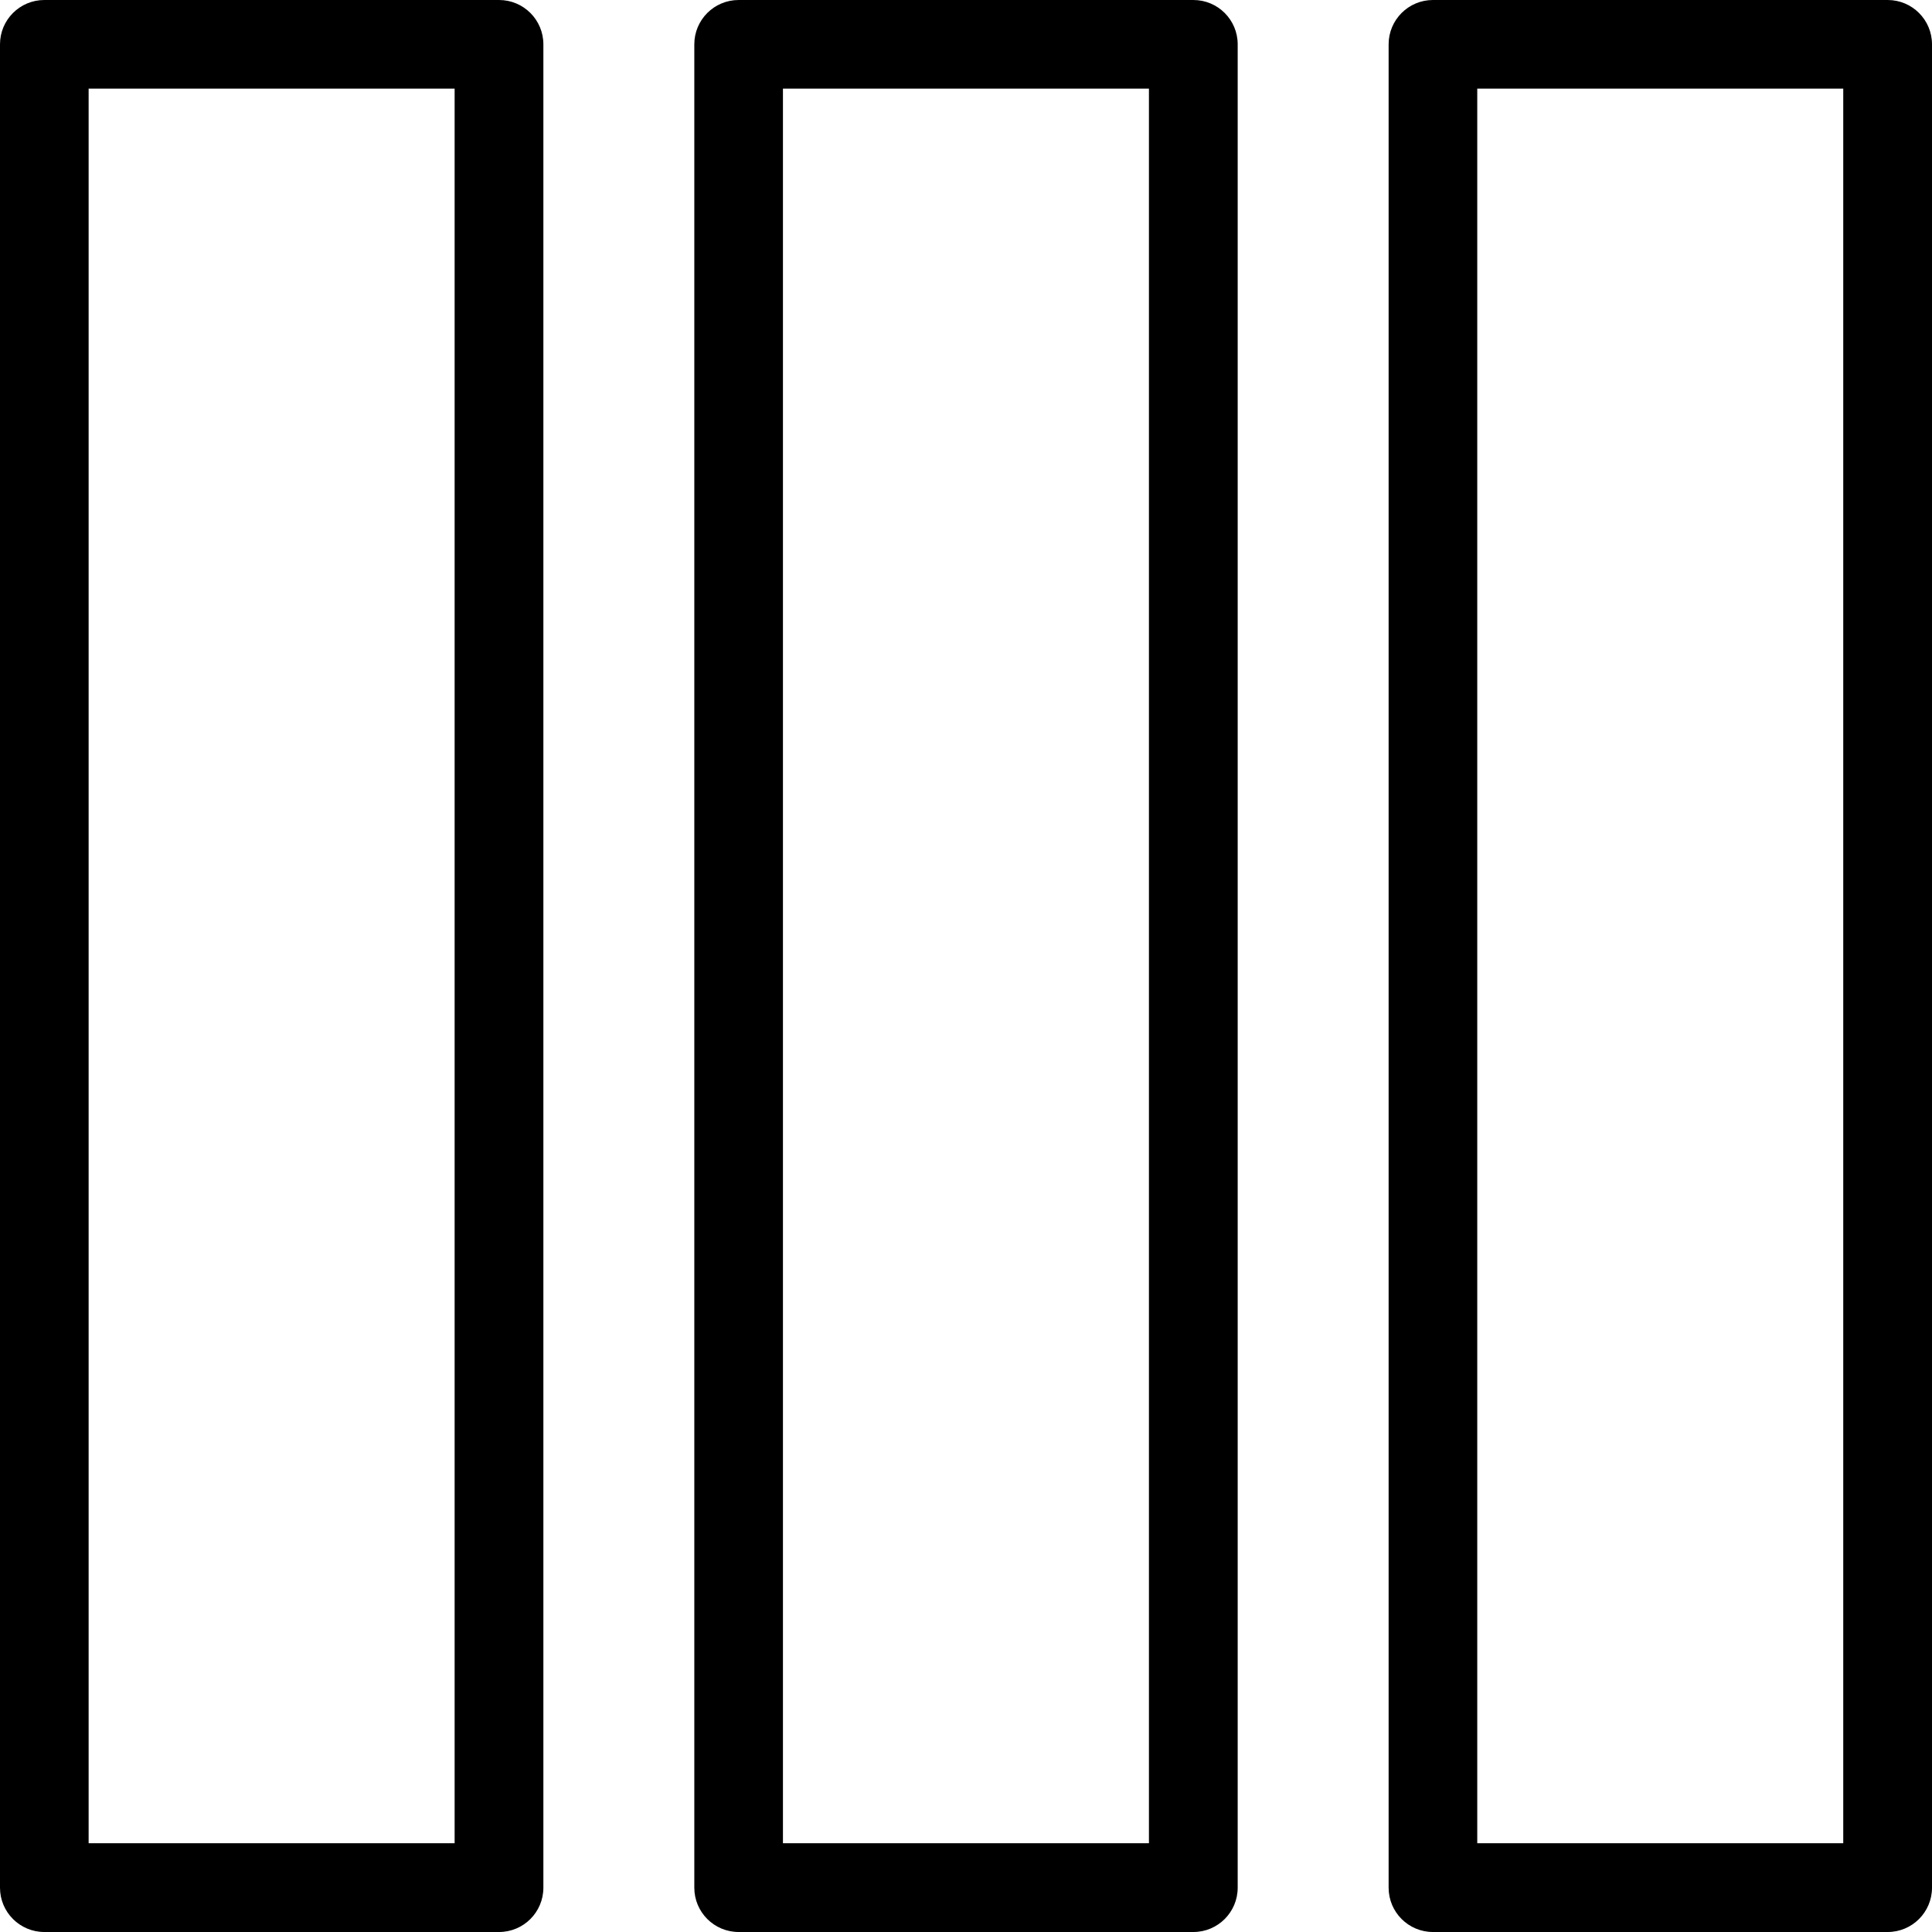
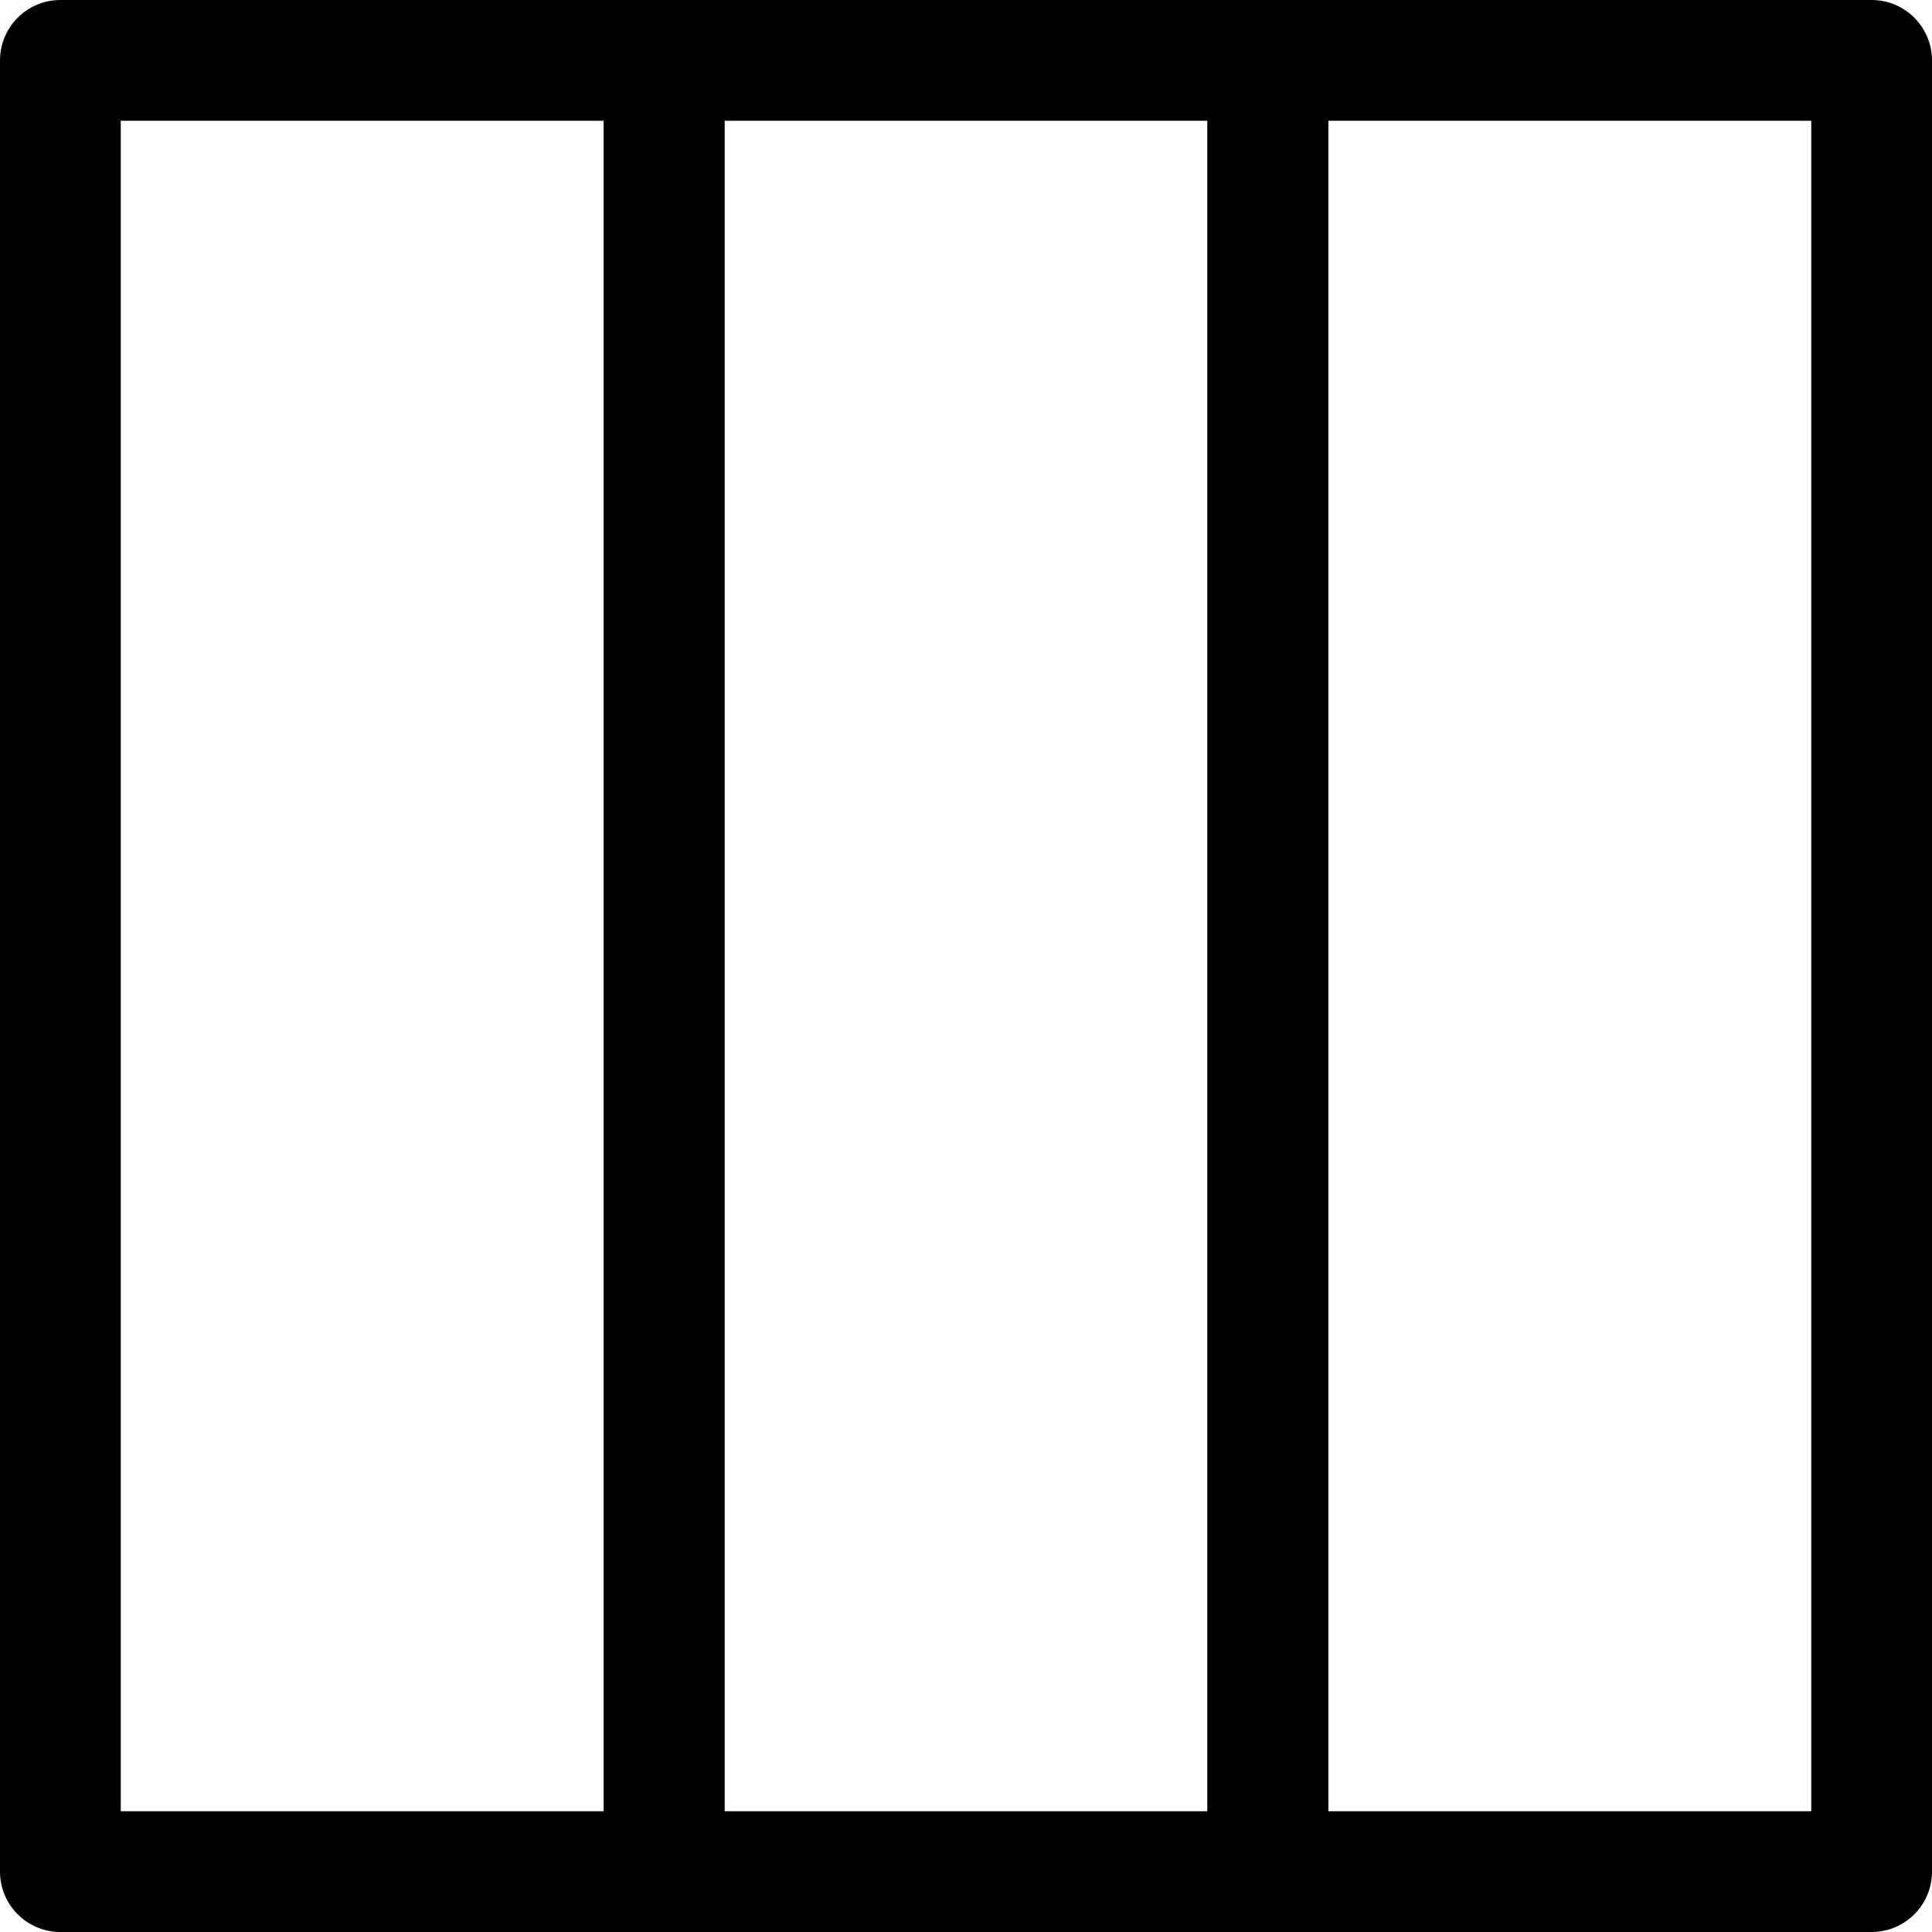
- <svg xmlns="http://www.w3.org/2000/svg" xml:space="preserve" style="enable-background:new 0 0 16 16;" viewBox="0 0 16 16" y="0px" x="0px" id="Layer_1" version="1.1">
+ <svg xmlns="http://www.w3.org/2000/svg" version="1.1" id="Layer_1" x="0px" y="0px" viewBox="0 0 16 16" style="enable-background:new 0 0 16 16;" xml:space="preserve">
  <defs id="defs4316" />
-   <path id="rect4860-3" d="M 6.117,0 A 0.367,0.367 0 0 0 5.75,0.367 l 0,15.266 A 0.367,0.367 0 0 0 6.117,16 l 3.766,0 A 0.367,0.367 0 0 0 10.25,15.633 l 0,-15.266 A 0.367,0.367 0 0 0 9.883,0 l -3.766,0 z m 0.367,0.734 3.031,0 0,14.531 -3.031,0 0,-14.531 z" style="color:#000000;font-style:normal;font-variant:normal;font-weight:normal;font-stretch:normal;font-size:medium;line-height:normal;font-family:sans-serif;text-indent:0;text-align:start;text-decoration:none;text-decoration-line:none;text-decoration-style:solid;text-decoration-color:#000000;letter-spacing:normal;word-spacing:normal;text-transform:none;direction:ltr;block-progression:tb;writing-mode:lr-tb;baseline-shift:baseline;text-anchor:start;white-space:normal;clip-rule:nonzero;display:inline;overflow:visible;visibility:visible;opacity:1;isolation:auto;mix-blend-mode:normal;color-interpolation:sRGB;color-interpolation-filters:linearRGB;solid-color:#000000;solid-opacity:1;fill:#000000;fill-opacity:1;fill-rule:nonzero;stroke:none;stroke-width:0.734;stroke-linecap:butt;stroke-linejoin:round;stroke-miterlimit:4;stroke-dasharray:none;stroke-dashoffset:0;stroke-opacity:1;color-rendering:auto;image-rendering:auto;shape-rendering:auto;text-rendering:auto;enable-background:accumulate" />
-   <path id="rect4860-3-7" d="M 11.867,0 A 0.367,0.367 0 0 0 11.5,0.367 l 0,15.266 A 0.367,0.367 0 0 0 11.867,16 l 3.766,0 A 0.367,0.367 0 0 0 16,15.633 L 16,0.367 A 0.367,0.367 0 0 0 15.633,0 l -3.766,0 z m 0.367,0.734 3.031,0 0,14.531 -3.031,0 0,-14.531 z" style="color:#000000;font-style:normal;font-variant:normal;font-weight:normal;font-stretch:normal;font-size:medium;line-height:normal;font-family:sans-serif;text-indent:0;text-align:start;text-decoration:none;text-decoration-line:none;text-decoration-style:solid;text-decoration-color:#000000;letter-spacing:normal;word-spacing:normal;text-transform:none;direction:ltr;block-progression:tb;writing-mode:lr-tb;baseline-shift:baseline;text-anchor:start;white-space:normal;clip-rule:nonzero;display:inline;overflow:visible;visibility:visible;opacity:1;isolation:auto;mix-blend-mode:normal;color-interpolation:sRGB;color-interpolation-filters:linearRGB;solid-color:#000000;solid-opacity:1;fill:#000000;fill-opacity:1;fill-rule:nonzero;stroke:none;stroke-width:0.734;stroke-linecap:butt;stroke-linejoin:round;stroke-miterlimit:4;stroke-dasharray:none;stroke-dashoffset:0;stroke-opacity:1;color-rendering:auto;image-rendering:auto;shape-rendering:auto;text-rendering:auto;enable-background:accumulate" />
-   <path id="rect4860-3-5" d="M 0.367,0 A 0.367,0.367 0 0 0 0,0.367 L 0,15.633 A 0.367,0.367 0 0 0 0.367,16 l 3.766,0 A 0.367,0.367 0 0 0 4.5,15.633 L 4.5,0.367 A 0.367,0.367 0 0 0 4.133,0 l -3.766,0 z m 0.367,0.734 3.031,0 0,14.531 -3.031,0 0,-14.531 z" style="color:#000000;font-style:normal;font-variant:normal;font-weight:normal;font-stretch:normal;font-size:medium;line-height:normal;font-family:sans-serif;text-indent:0;text-align:start;text-decoration:none;text-decoration-line:none;text-decoration-style:solid;text-decoration-color:#000000;letter-spacing:normal;word-spacing:normal;text-transform:none;direction:ltr;block-progression:tb;writing-mode:lr-tb;baseline-shift:baseline;text-anchor:start;white-space:normal;clip-rule:nonzero;display:inline;overflow:visible;visibility:visible;opacity:1;isolation:auto;mix-blend-mode:normal;color-interpolation:sRGB;color-interpolation-filters:linearRGB;solid-color:#000000;solid-opacity:1;fill:#000000;fill-opacity:1;fill-rule:nonzero;stroke:none;stroke-width:0.734;stroke-linecap:butt;stroke-linejoin:round;stroke-miterlimit:4;stroke-dasharray:none;stroke-dashoffset:0;stroke-opacity:1;color-rendering:auto;image-rendering:auto;shape-rendering:auto;text-rendering:auto;enable-background:accumulate" />
+   <rect style="opacity:1;fill:none;stroke:#000000;stroke-width:1;stroke-linecap:butt;stroke-linejoin:round;stroke-miterlimit:4;stroke-dasharray:none;stroke-dashoffset:0;stroke-opacity:1" id="rect4860-3" width="15" height="5" x="0.5" y="-10.5" transform="matrix(0,1,-1,0,0,0)" />
+   <rect style="opacity:1;fill:none;stroke:#000000;stroke-width:1;stroke-linecap:butt;stroke-linejoin:round;stroke-miterlimit:4;stroke-dasharray:none;stroke-dashoffset:0;stroke-opacity:1" id="rect4860-3-7" width="15" height="5" x="0.5" y="-15.5" transform="matrix(0,1,-1,0,0,0)" />
+   <rect style="opacity:1;fill:none;stroke:#000000;stroke-width:1;stroke-linecap:butt;stroke-linejoin:round;stroke-miterlimit:4;stroke-dasharray:none;stroke-dashoffset:0;stroke-opacity:1" id="rect4860-3-5" width="15" height="5" x="0.5" y="-5.5" transform="matrix(0,1,-1,0,0,0)" />
</svg>
